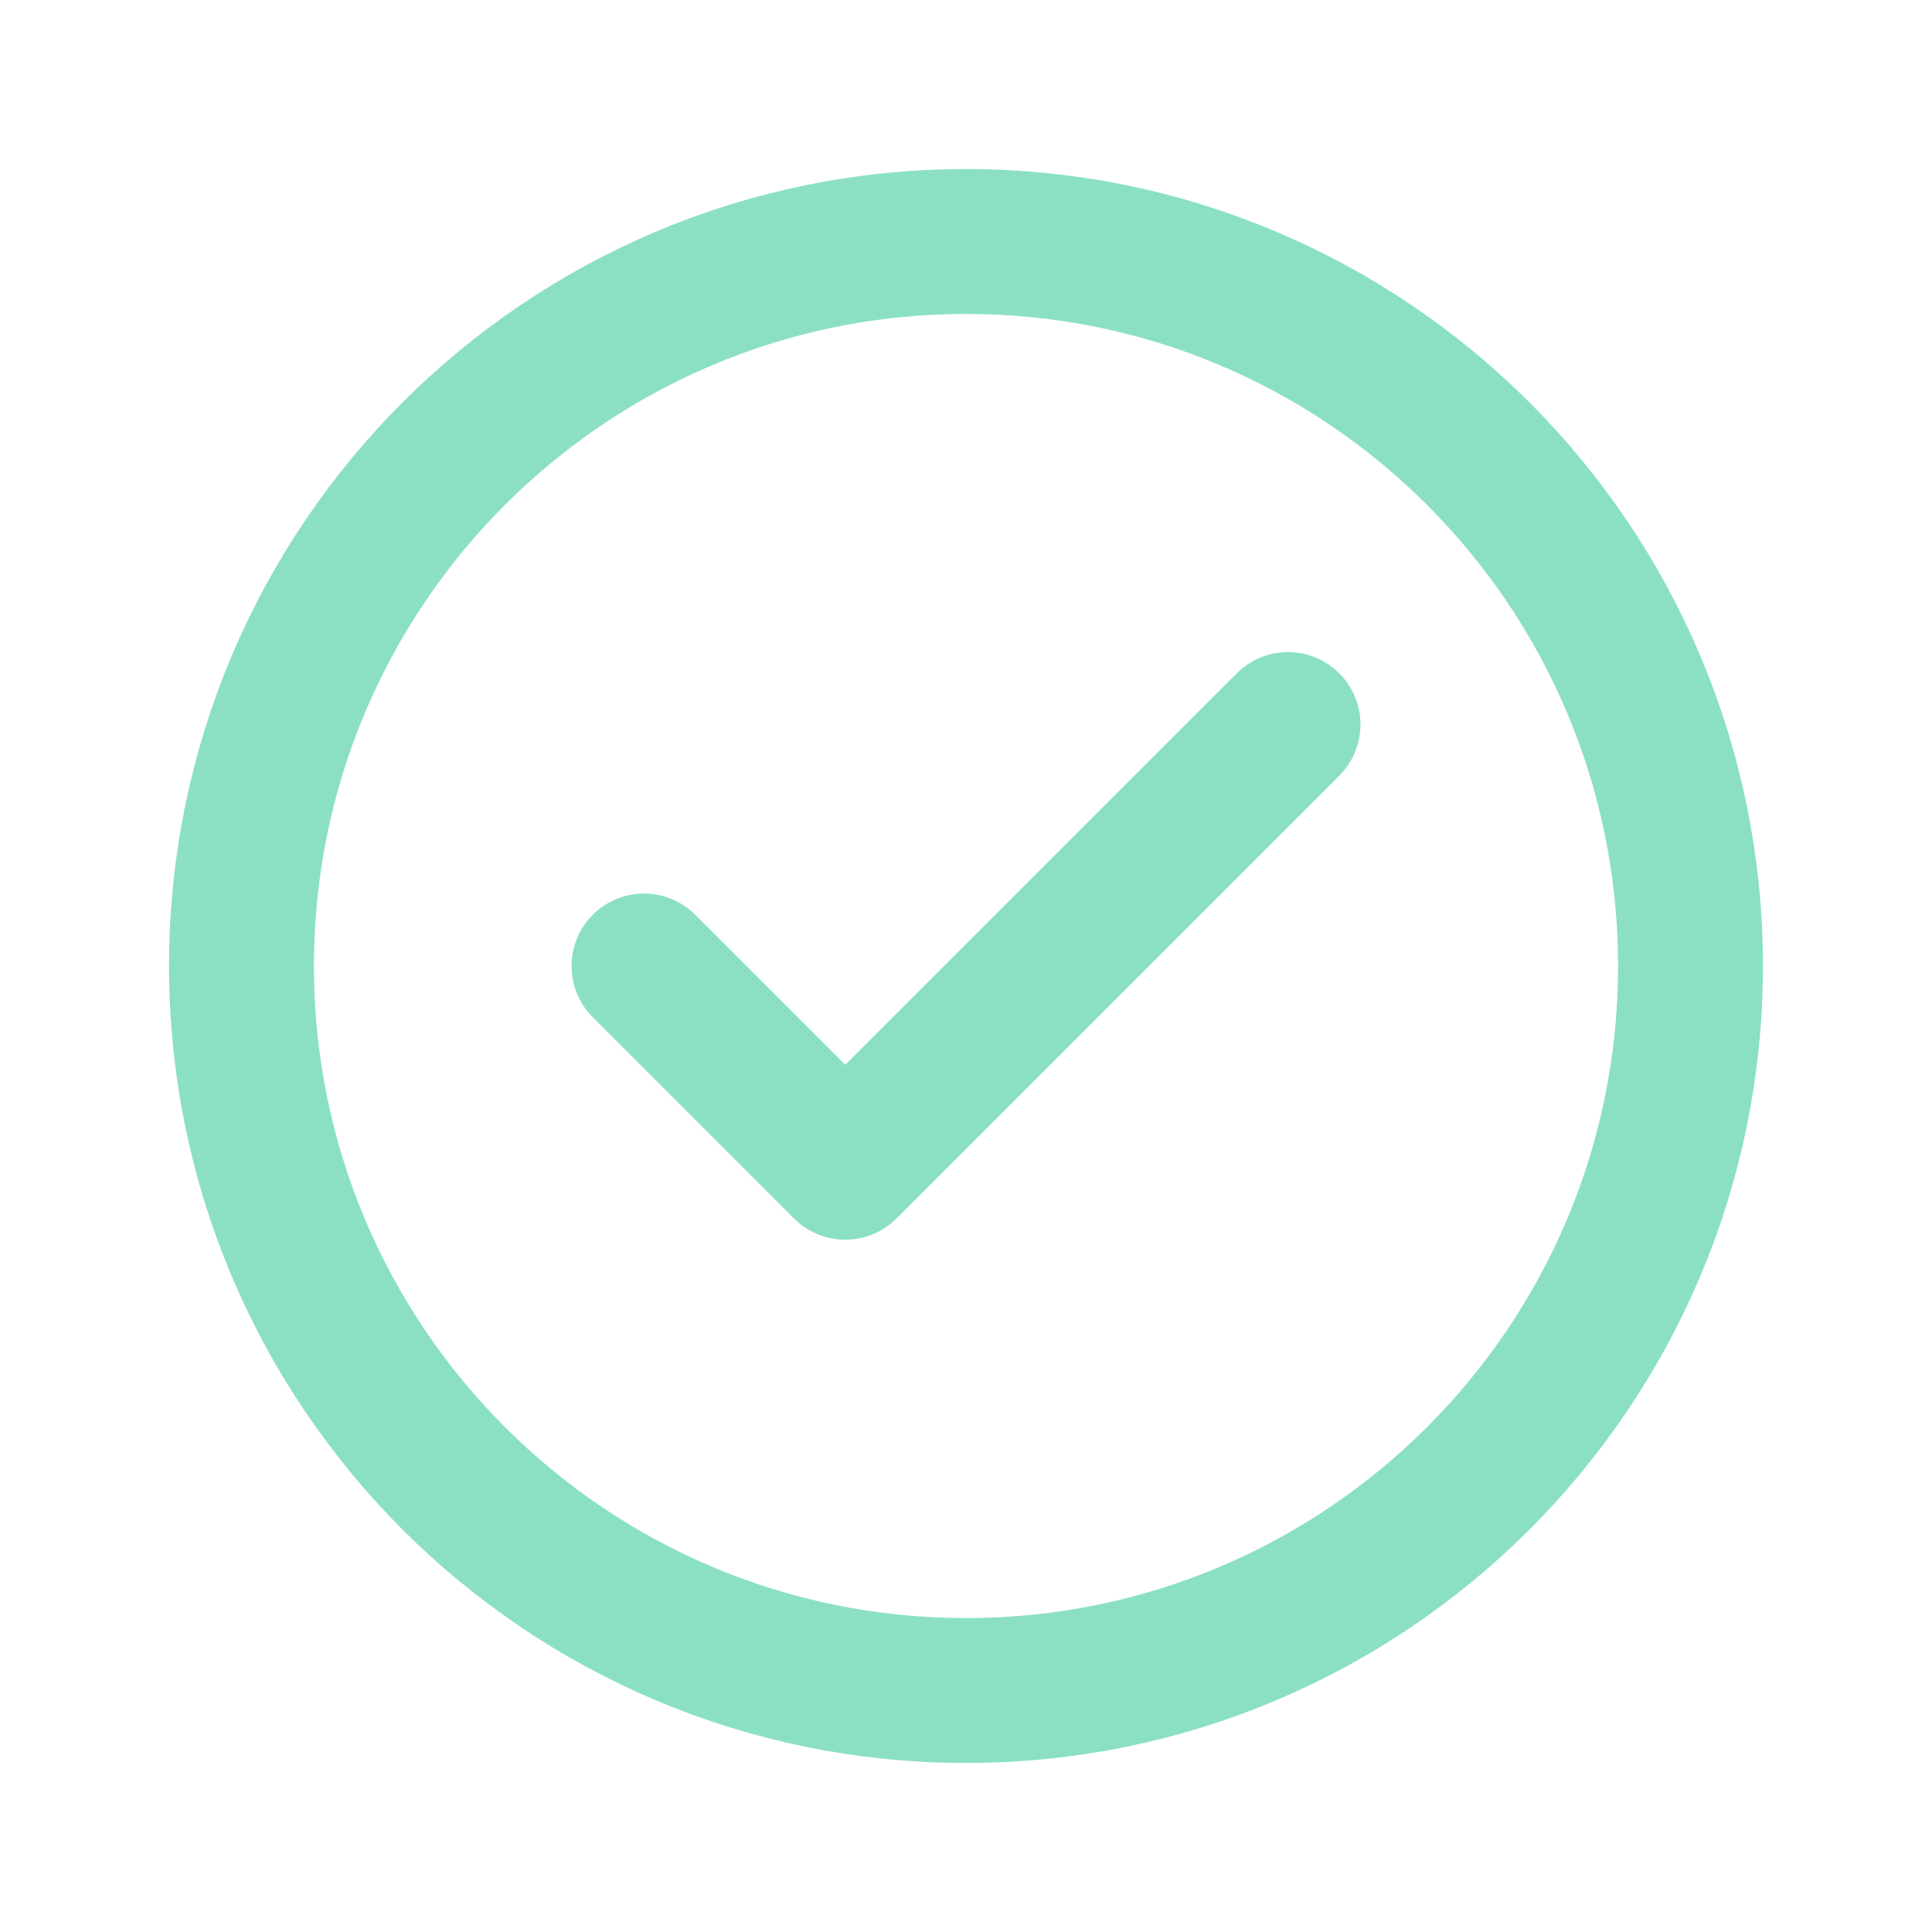
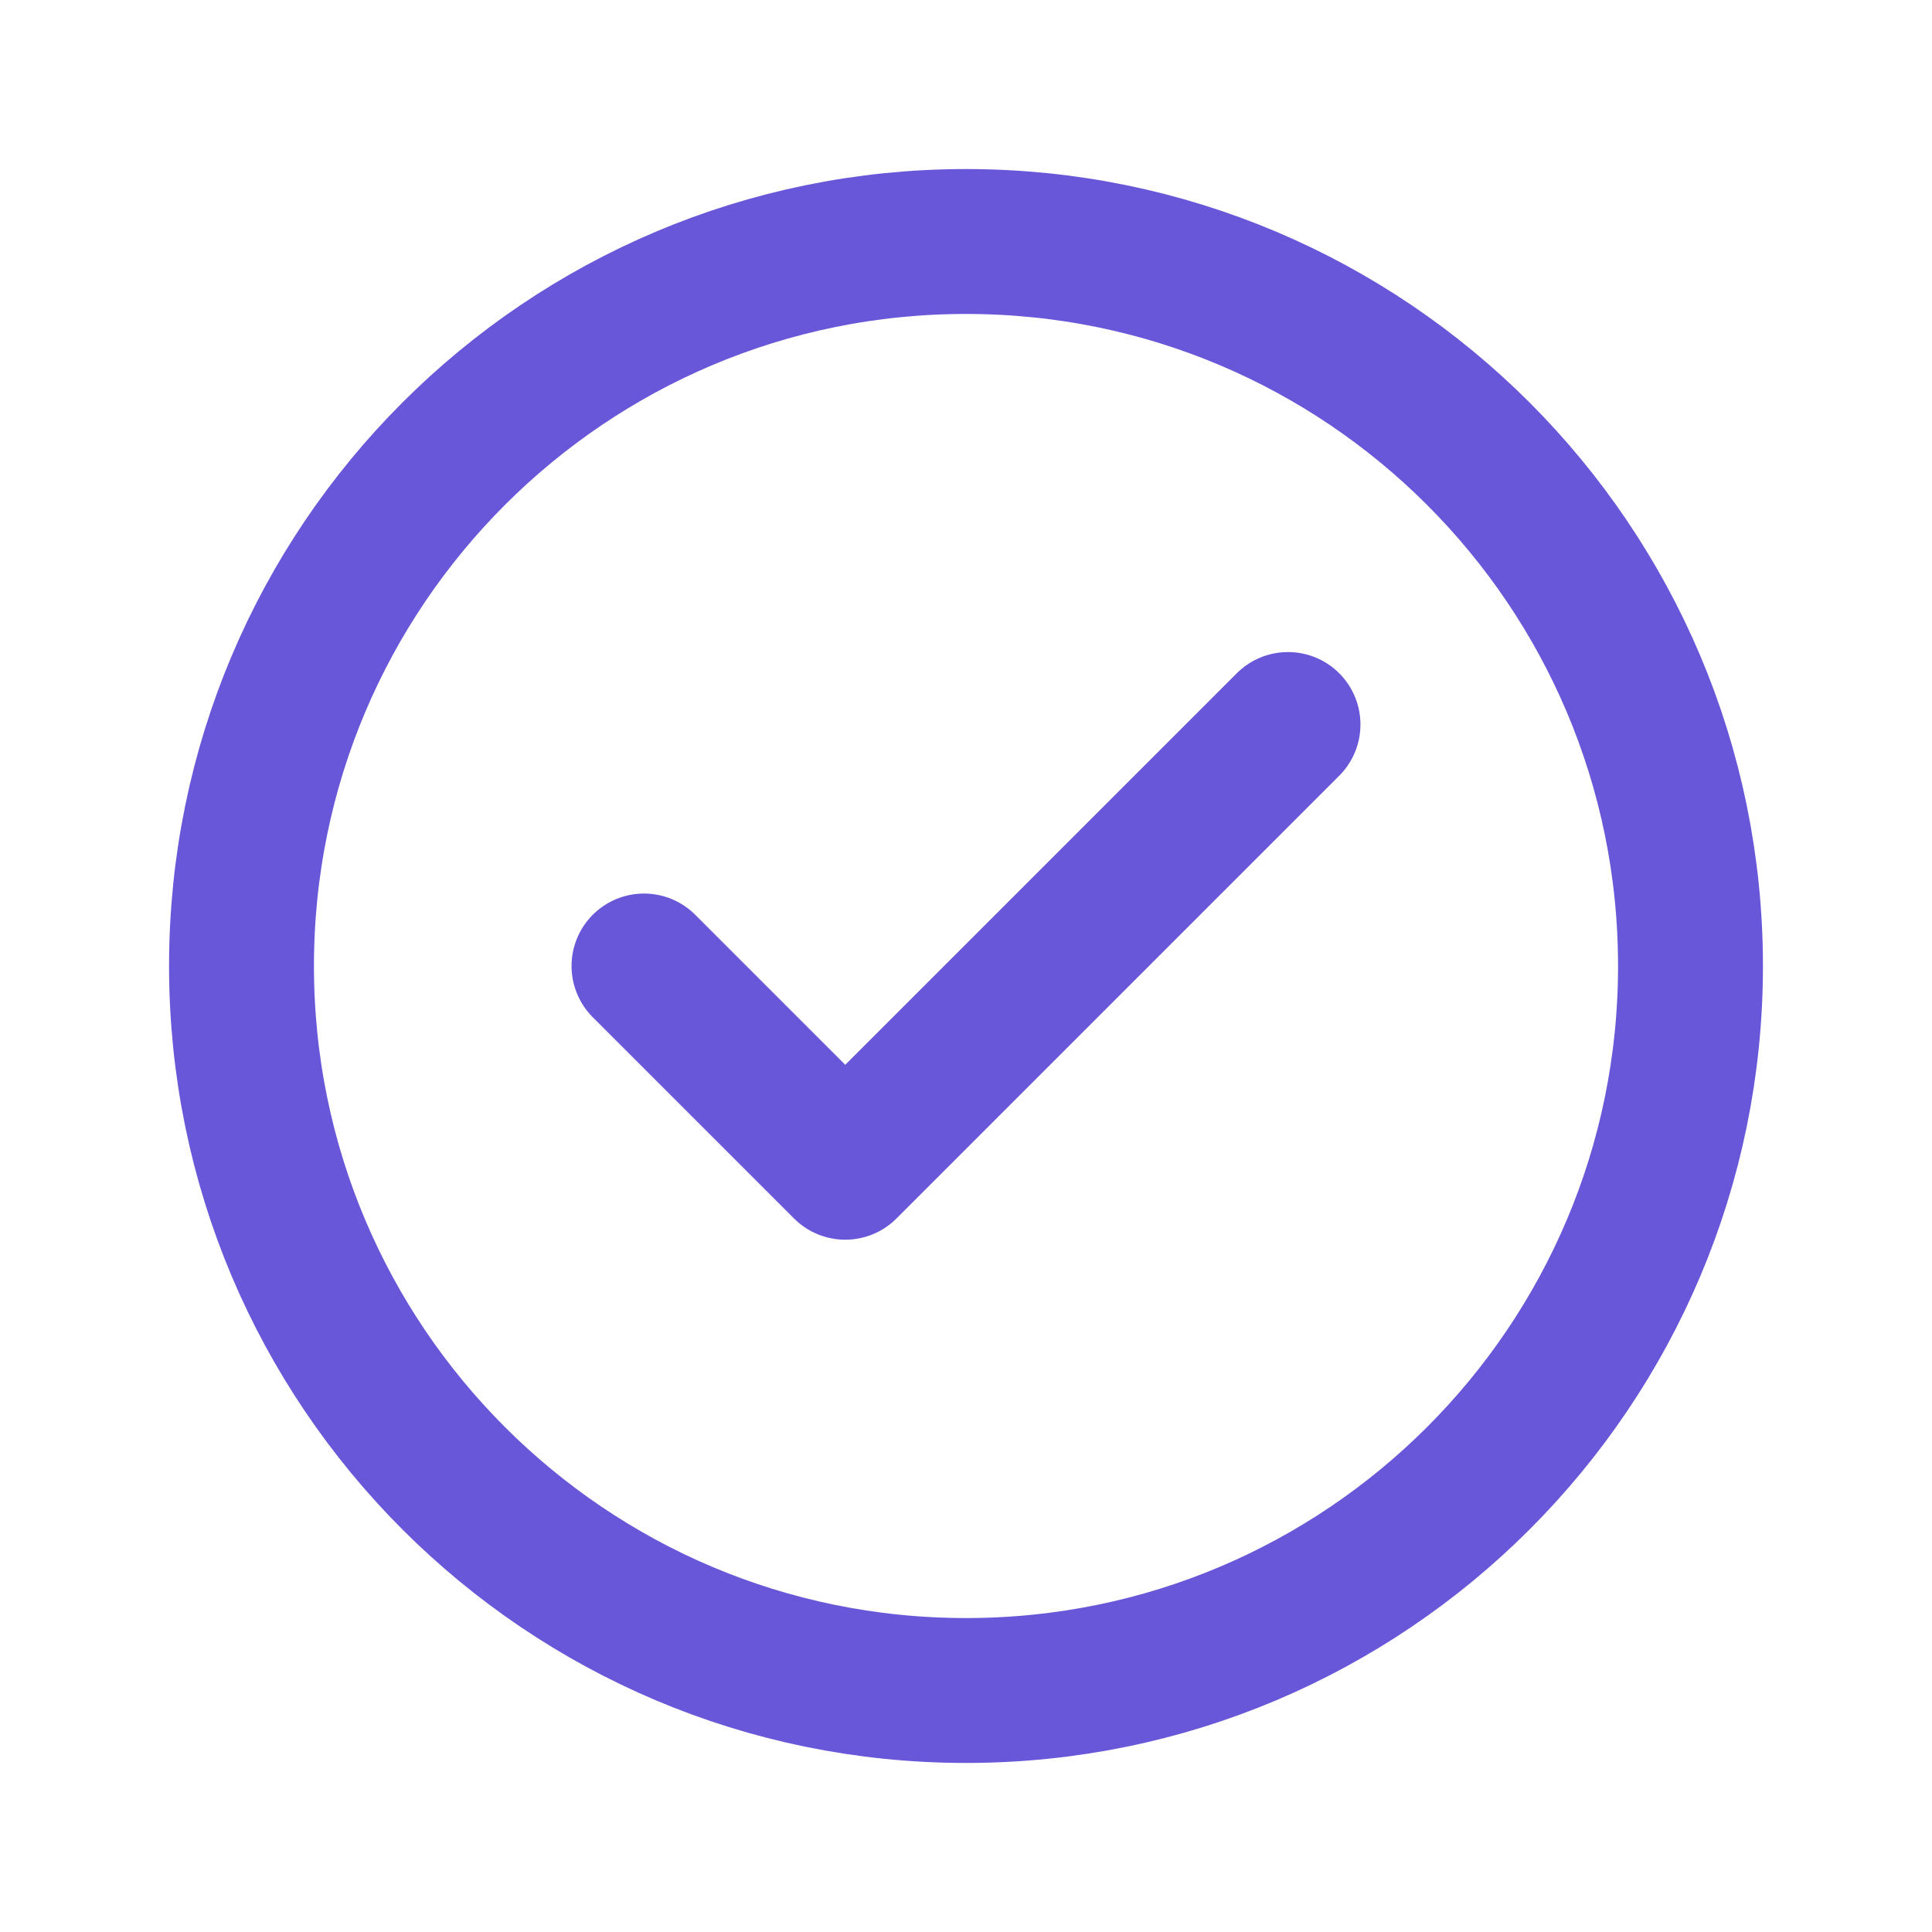
- <svg xmlns="http://www.w3.org/2000/svg" viewBox="0 0 24 24" fill="none" stroke="#8be0c4" stroke-width="1.8" stroke-linecap="round" stroke-linejoin="round">
+ <svg xmlns="http://www.w3.org/2000/svg" viewBox="0 0 24 24" fill="none" stroke="#6857d9" stroke-width="1.8" stroke-linecap="round" stroke-linejoin="round">
  <circle cx="12" cy="12" r="9" />
  <path d="m8 12 2.5 2.5L16 9" />
</svg>
